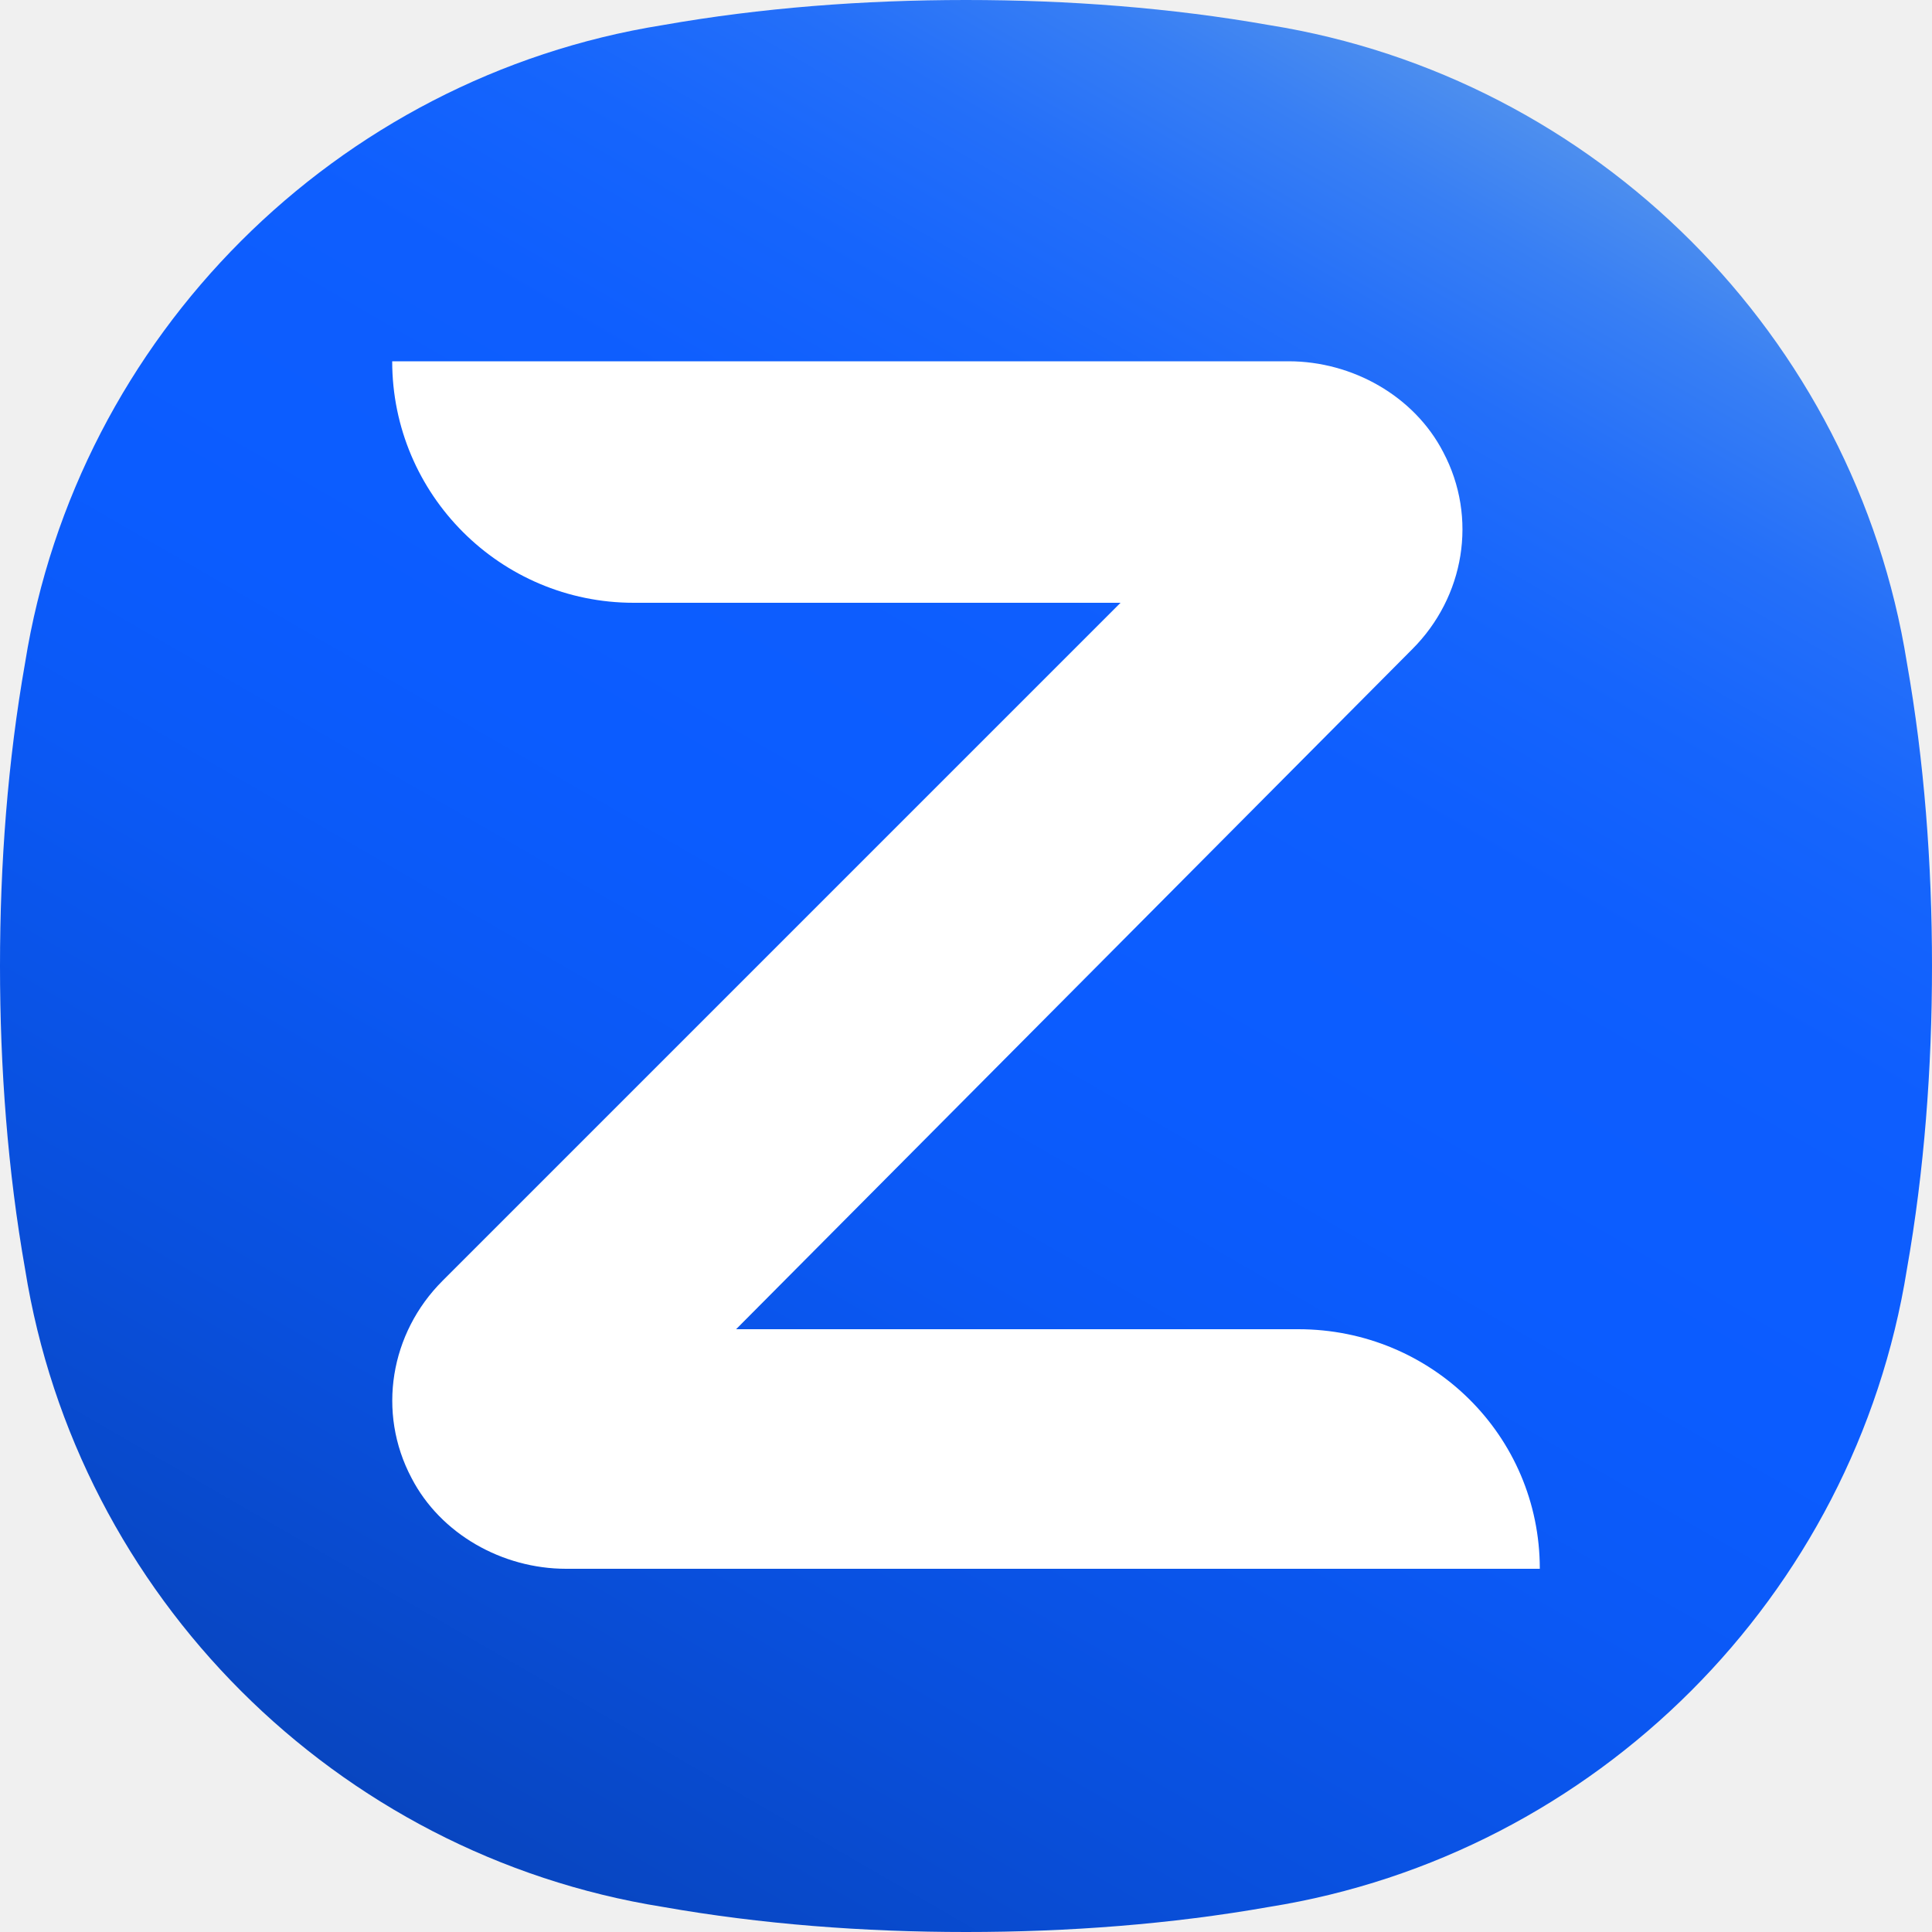
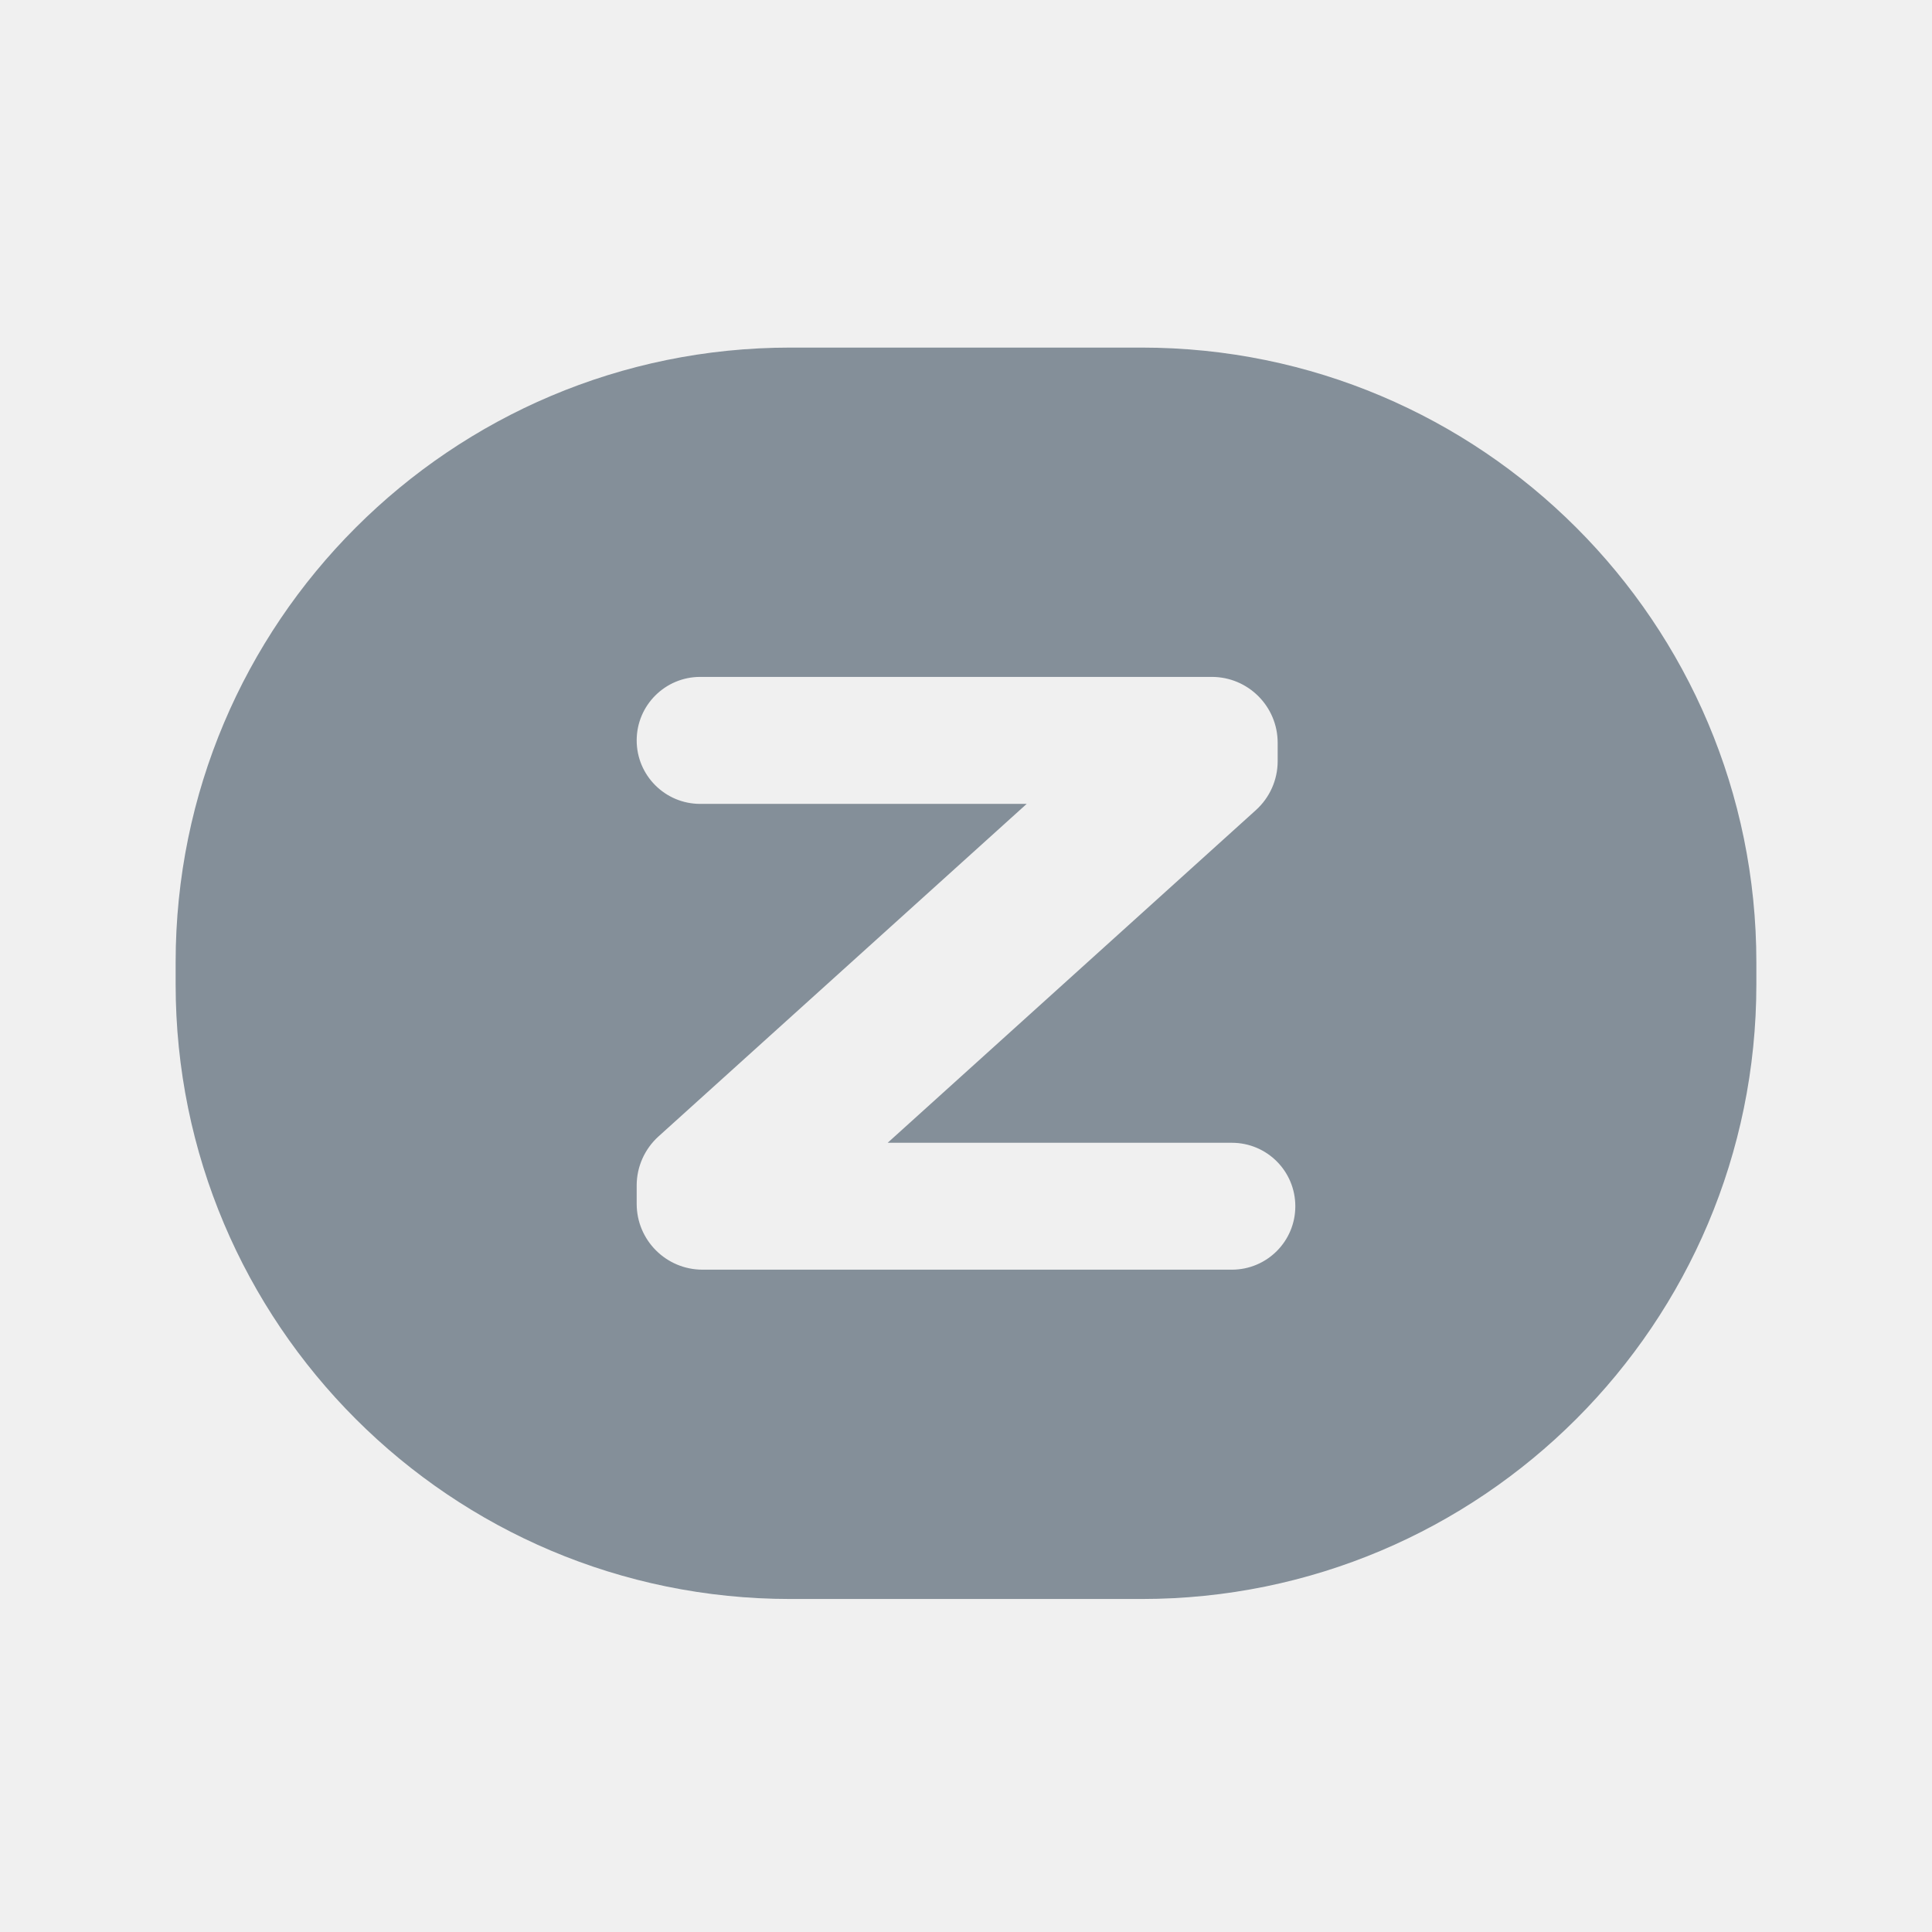
- <svg xmlns="http://www.w3.org/2000/svg" width="256" height="256" viewBox="0 0 256 256" preserveAspectRatio="xMidYMid">
-   <defs>
-     <linearGradient x1="23.666%" y1="95.612%" x2="76.334%" y2="4.388%" id="a">
-       <stop stop-color="#0845BF" offset="0%" />
-       <stop stop-color="#0950DE" offset="19.11%" />
-       <stop stop-color="#0B59F6" offset="38.23%" />
-       <stop stop-color="#0B5CFF" offset="50%" />
-       <stop stop-color="#0E5EFE" offset="67.32%" />
-       <stop stop-color="#1665FC" offset="77.74%" />
-       <stop stop-color="#246FF9" offset="86.33%" />
-       <stop stop-color="#387FF4" offset="93.88%" />
-       <stop stop-color="#4F90EE" offset="100%" />
-     </linearGradient>
-   </defs>
-   <g>
-     <path d="M256,128 C256,141.568 254.976,155.136 252.672,168.192 C245.76,211.456 211.456,245.76 168.192,252.672 C155.136,254.976 141.568,256 128,256 C114.432,256 100.864,254.976 87.808,252.672 C44.544,245.76 10.24,211.456 3.328,168.192 C1.024,155.136 0,141.568 0,128 C0,114.432 1.024,100.864 3.328,87.808 C10.24,44.544 44.544,10.24 87.808,3.328 C100.864,1.024 114.432,0 128,0 C141.568,0 155.136,1.024 168.192,3.328 C211.456,10.24 245.76,44.544 252.672,87.808 C254.976,100.864 256,114.432 256,128 Z" fill="url(#a)" />
-     <path d="M204.032,207.872 L75.008,207.872 C66.56,207.872 58.368,203.264 54.528,195.84 C49.92,187.136 51.712,176.64 58.624,169.728 L148.48,79.872 L83.968,79.872 C66.304,79.872 51.968,65.536 51.968,47.872 L170.752,47.872 C179.2,47.872 187.392,52.48 191.232,59.904 C195.84,68.608 194.048,79.104 187.136,86.016 L97.536,176.128 L172.032,176.128 C189.696,176.128 204.032,190.208 204.032,207.872 Z" fill="#FFFFFF" />
-   </g>
+ <svg xmlns="http://www.w3.org/2000/svg" width="22" height="22" viewBox="0 0 22 22" fill="none">
+   <path fill-rule="evenodd" clip-rule="evenodd" d="M9 3.958C5.134 3.958 2 7.092 2 10.958V11.208C2 15.074 5.134 18.208 9 18.208H13C16.866 18.208 20 15.074 20 11.208V10.958C20 7.092 16.866 3.958 13 3.958H9ZM7.25 13.708C7.25 14.123 7.586 14.458 8 14.458H14.027C14.427 14.458 14.75 14.135 14.75 13.736C14.75 13.336 14.427 13.013 14.027 13.013H10.108L14.302 9.224C14.459 9.082 14.549 8.88 14.549 8.668V8.458C14.549 8.044 14.213 7.708 13.799 7.708H7.973C7.574 7.708 7.25 8.032 7.25 8.431C7.25 8.83 7.574 9.154 7.973 9.154H11.691L7.497 12.942C7.34 13.085 7.25 13.287 7.25 13.499V13.708Z" fill="#848F99" />
</svg>
